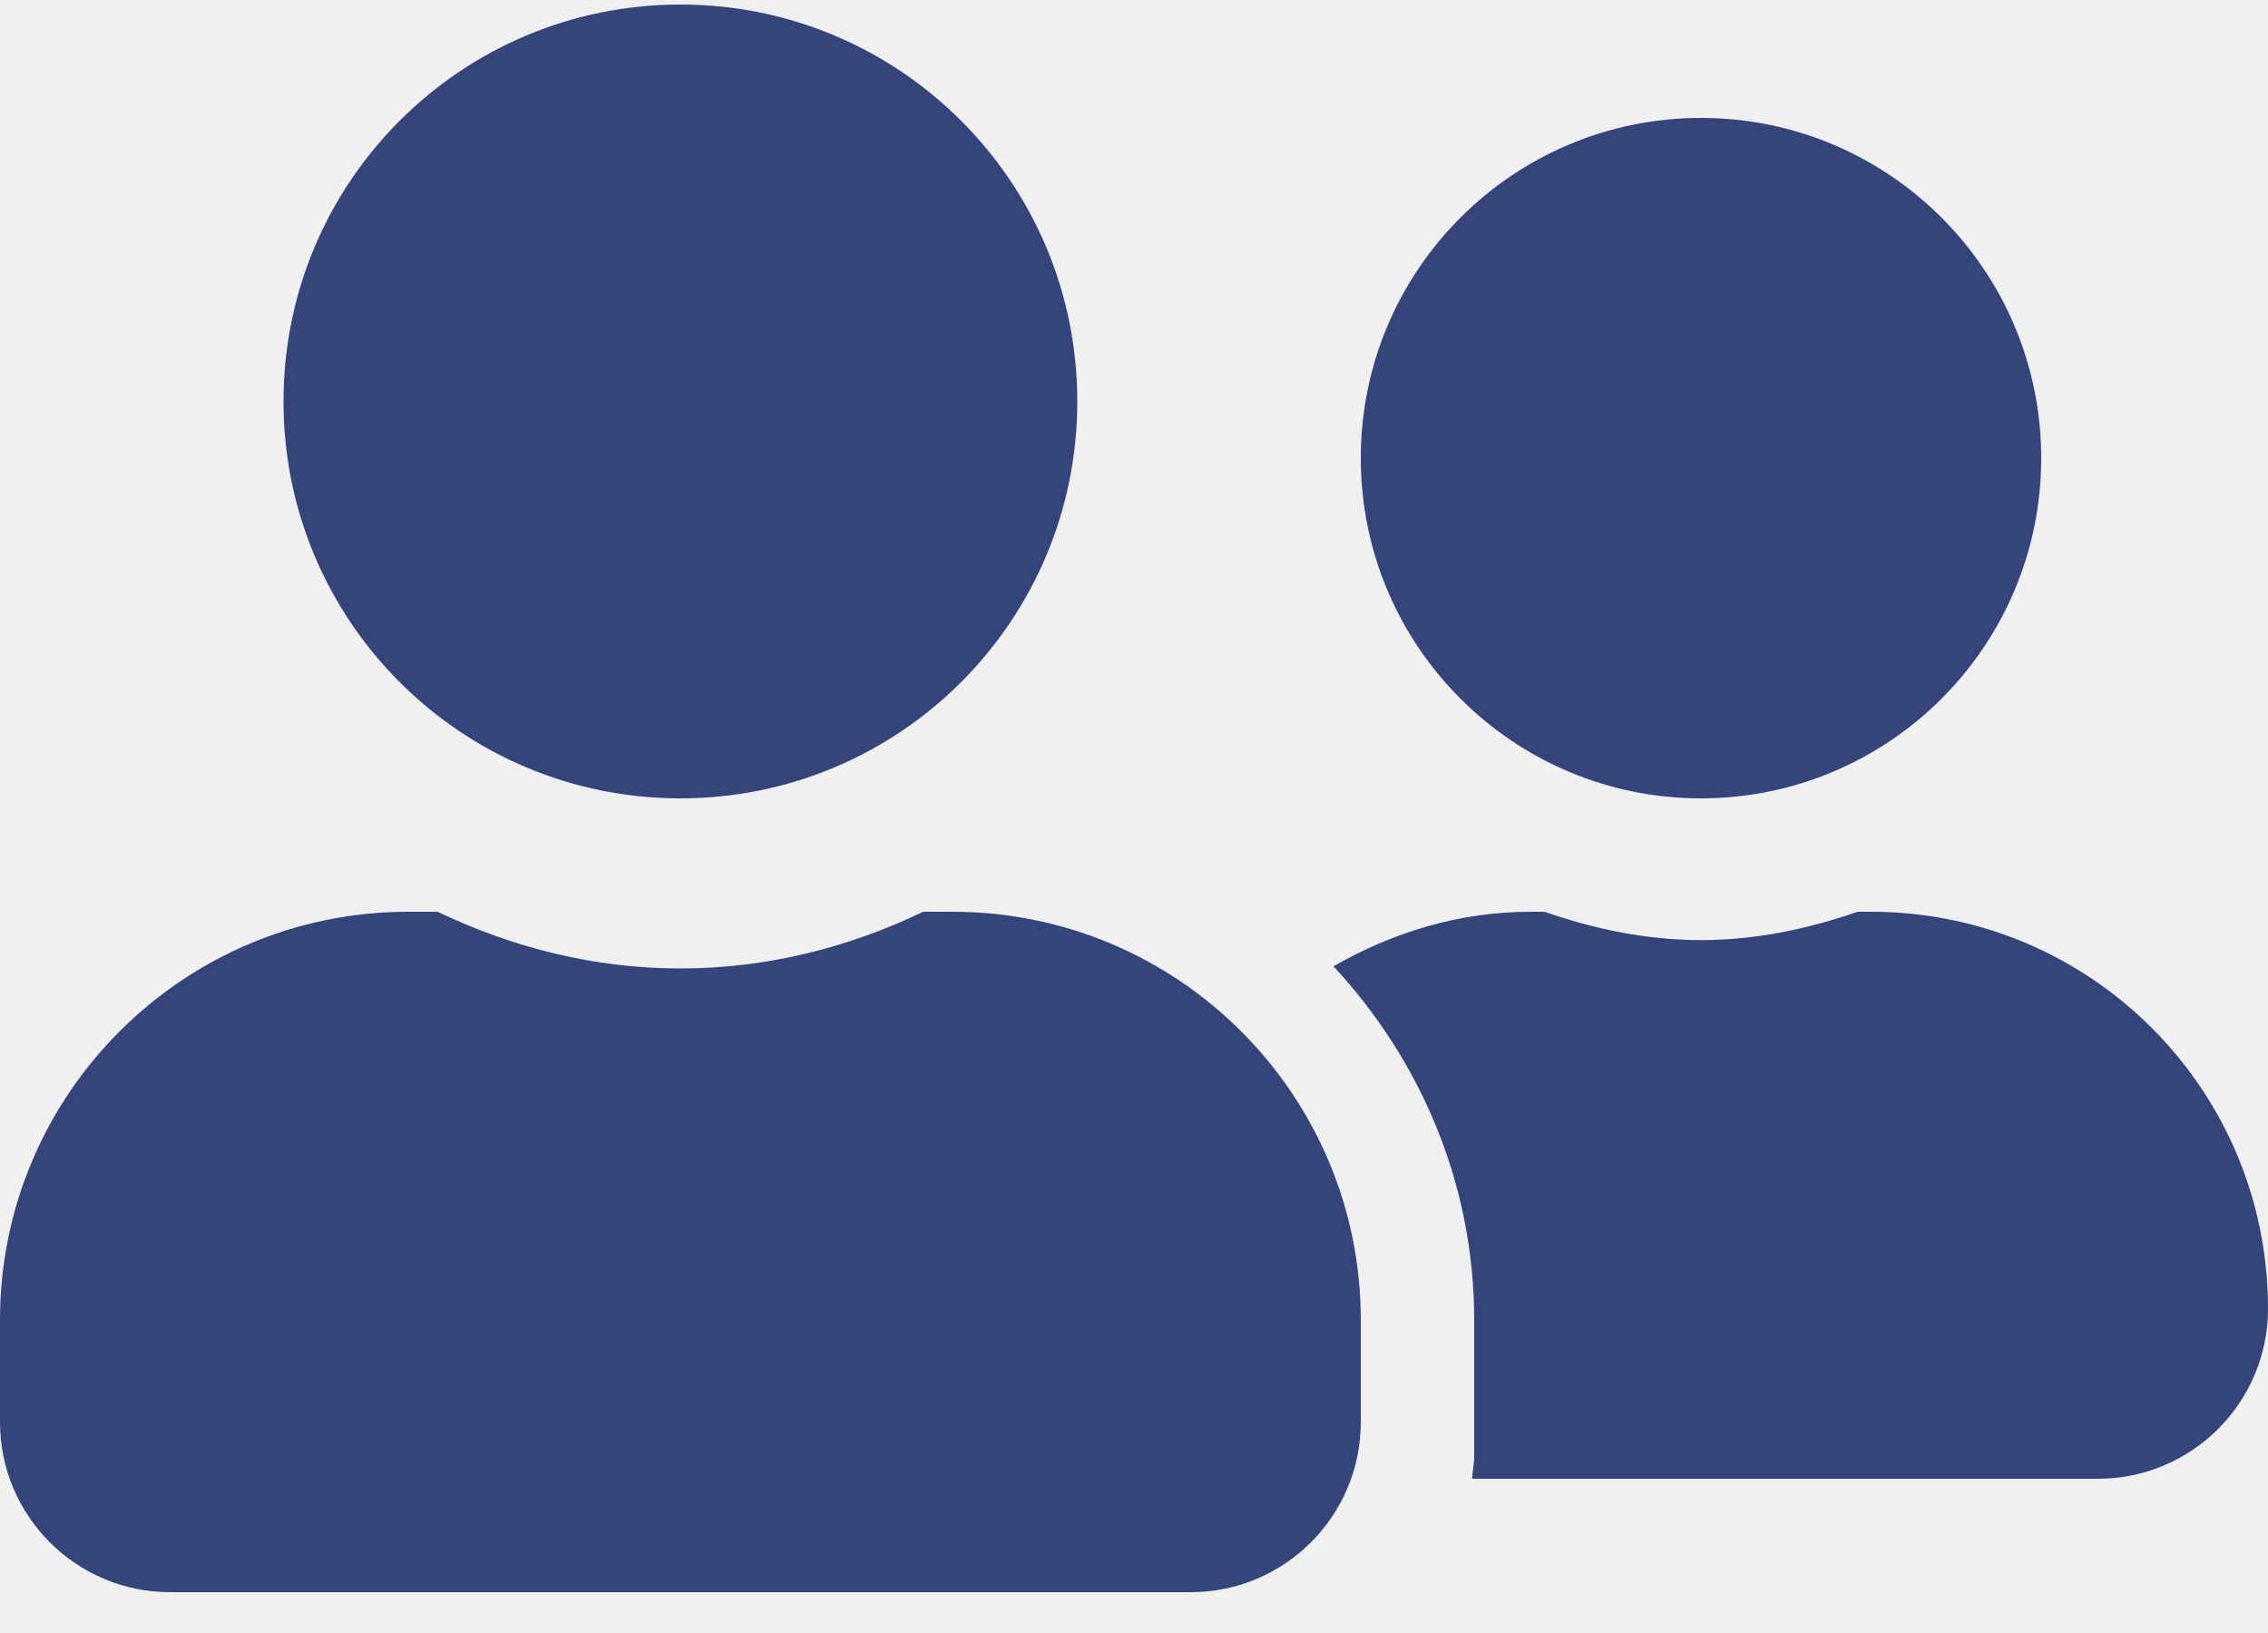
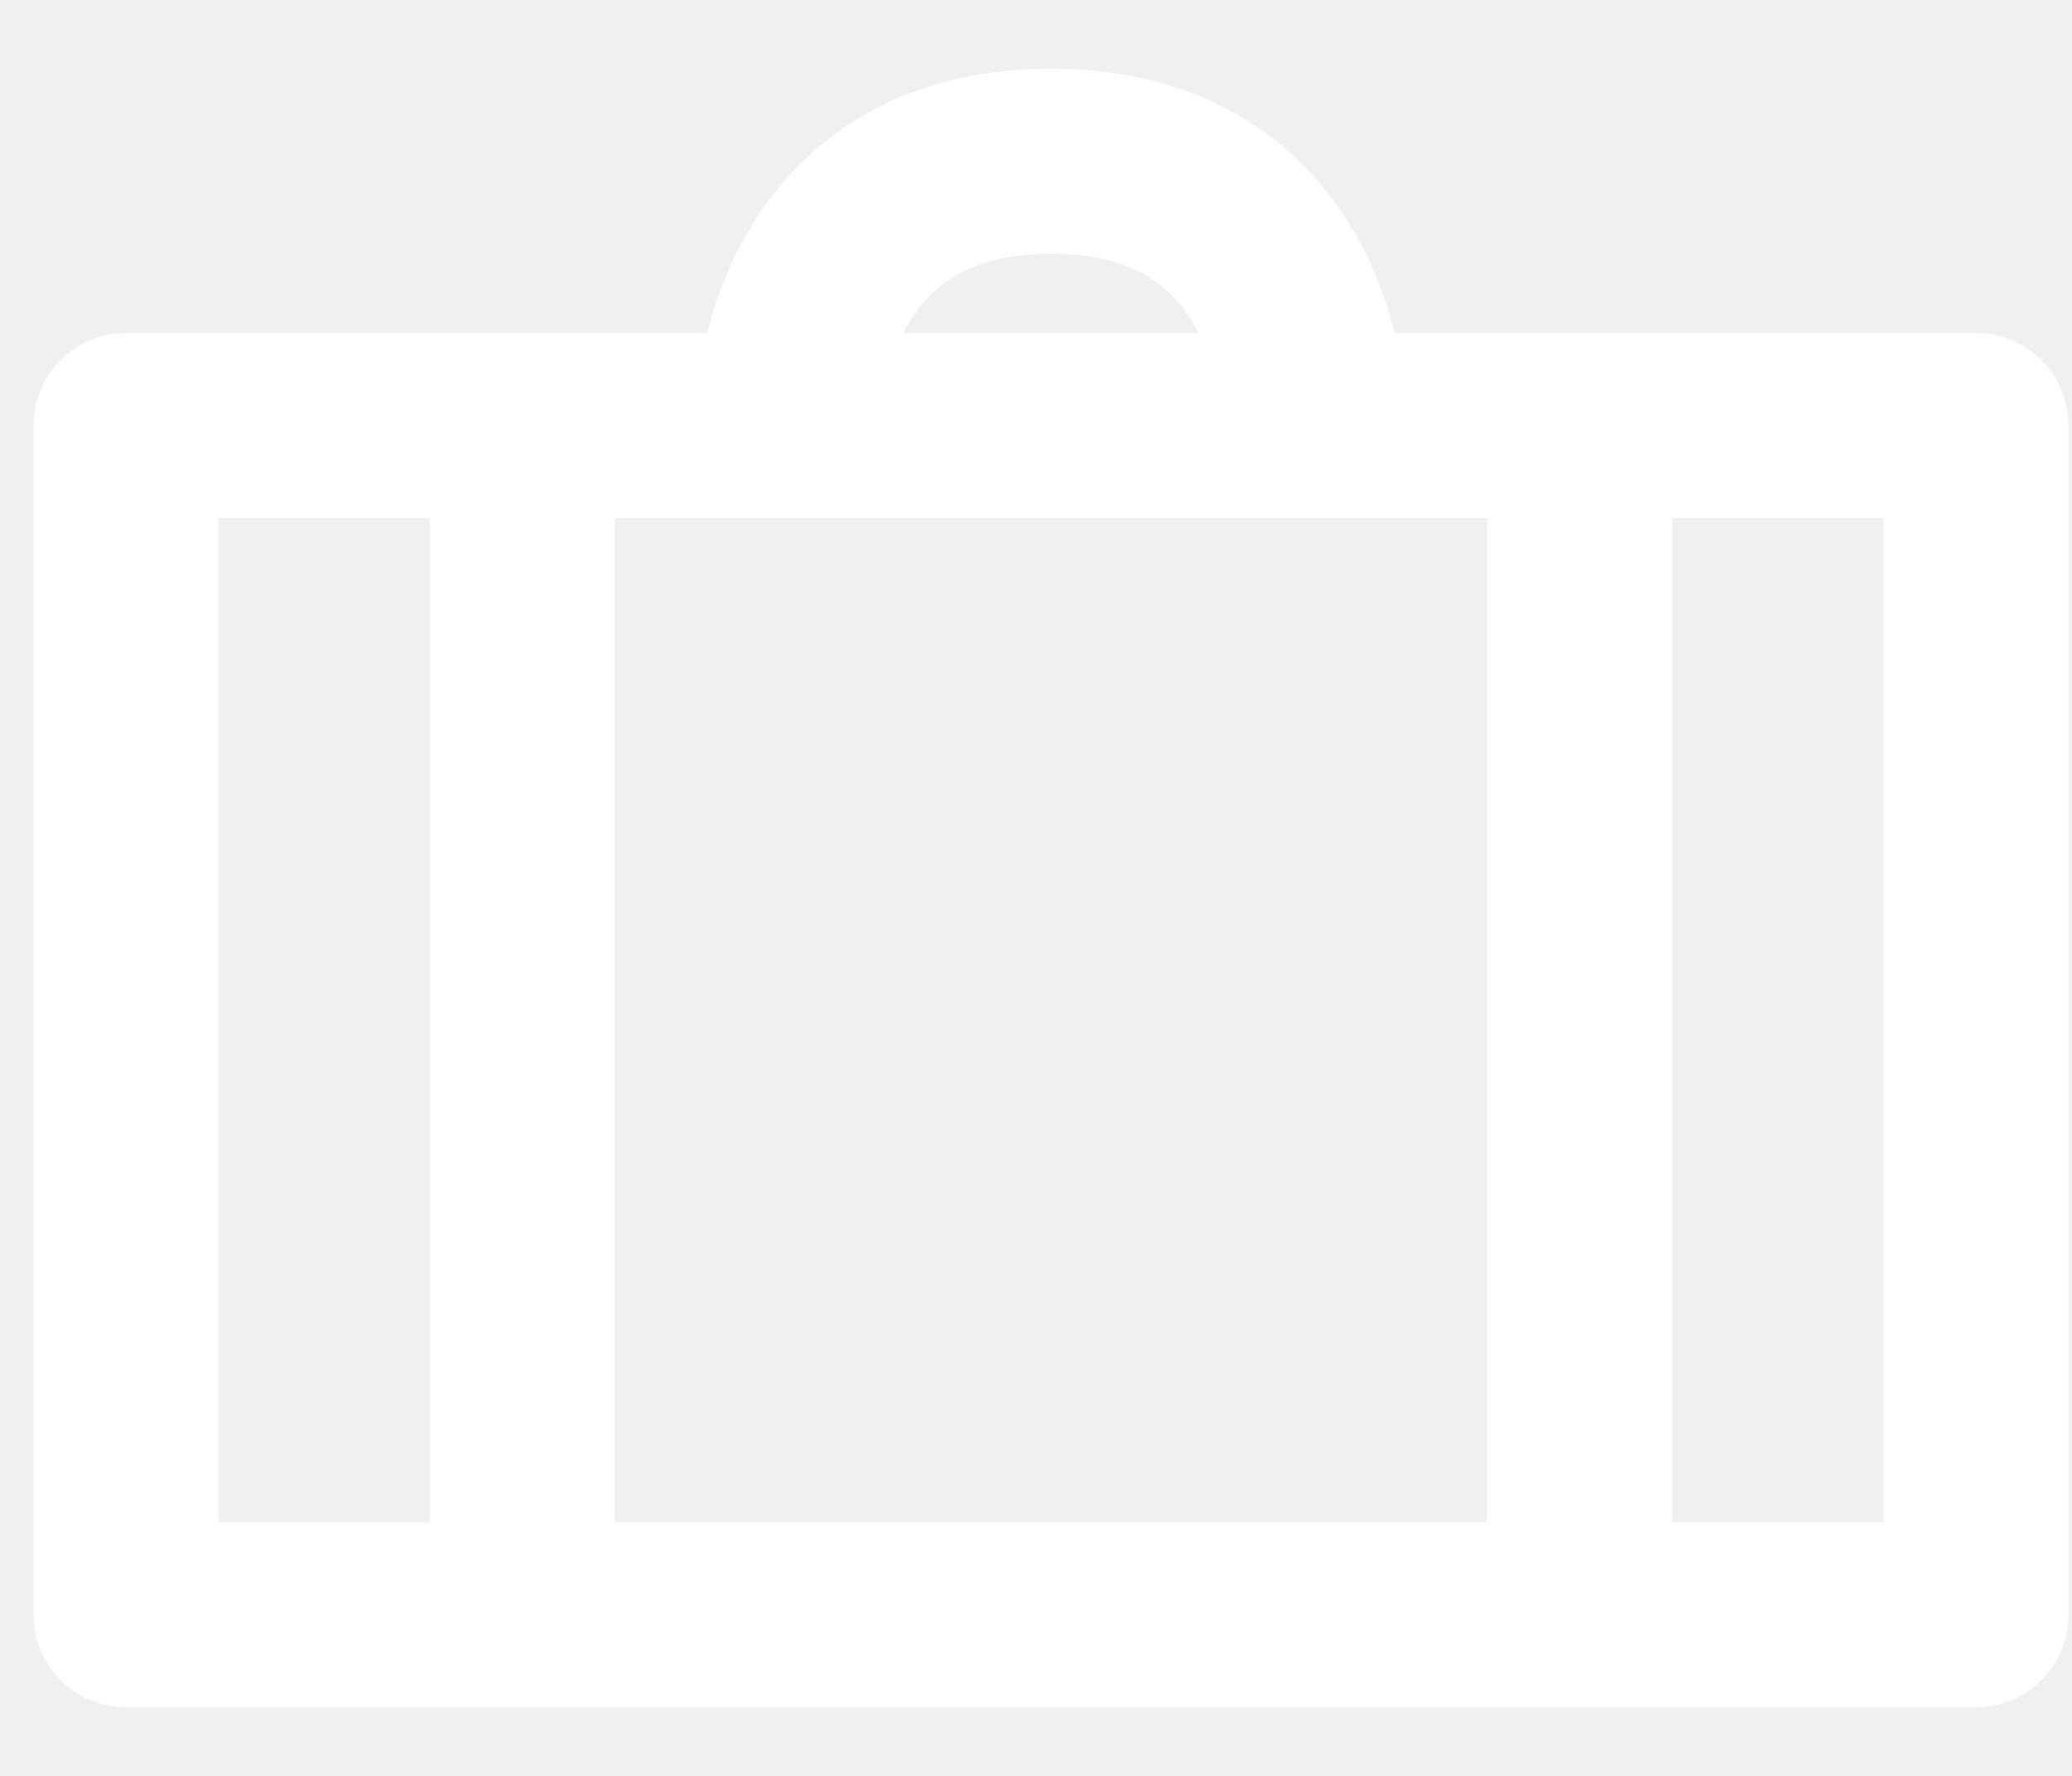
- <svg xmlns="http://www.w3.org/2000/svg" width="50" height="36" viewBox="0 0 50 36" fill="none">
-   <path d="M15 17.6C19.836 17.6 23.75 13.685 23.75 8.85C23.75 4.014 19.836 0.1 15 0.1C10.164 0.1 6.25 4.014 6.25 8.85C6.25 13.685 10.164 17.6 15 17.6ZM21 20.1H20.352C18.727 20.881 16.922 21.35 15 21.35C13.078 21.35 11.281 20.881 9.648 20.1H9C4.031 20.1 0 24.131 0 29.1V31.35C0 33.42 1.68 35.1 3.75 35.1H26.25C28.32 35.1 30 33.42 30 31.35V29.1C30 24.131 25.969 20.1 21 20.1ZM37.5 17.6C41.641 17.6 45 14.24 45 10.1C45 5.959 41.641 2.6 37.5 2.6C33.359 2.6 30 5.959 30 10.1C30 14.24 33.359 17.6 37.5 17.6ZM41.25 20.1H40.953C39.867 20.475 38.719 20.725 37.5 20.725C36.281 20.725 35.133 20.475 34.047 20.1H33.75C32.156 20.1 30.688 20.561 29.398 21.303C31.305 23.357 32.5 26.084 32.5 29.1V32.1C32.5 32.272 32.461 32.435 32.453 32.6H46.25C48.32 32.6 50 30.92 50 28.85C50 24.014 46.086 20.1 41.25 20.1Z" fill="#05195E" fill-opacity="0.79" />
+ <svg xmlns="http://www.w3.org/2000/svg" width="28" height="24" viewBox="0 0 28 24" fill="none">
+   <path d="M17.774 5.75C17.774 5.75 17.774 2.179 14.203 2.179C10.631 2.179 10.631 5.75 10.631 5.75M7.06 21.822V5.75M21.346 21.822V5.75M26.703 5.75H1.703V21.822H26.703V5.75Z" stroke="white" stroke-width="2.5" stroke-linecap="round" stroke-linejoin="round" />
</svg>
